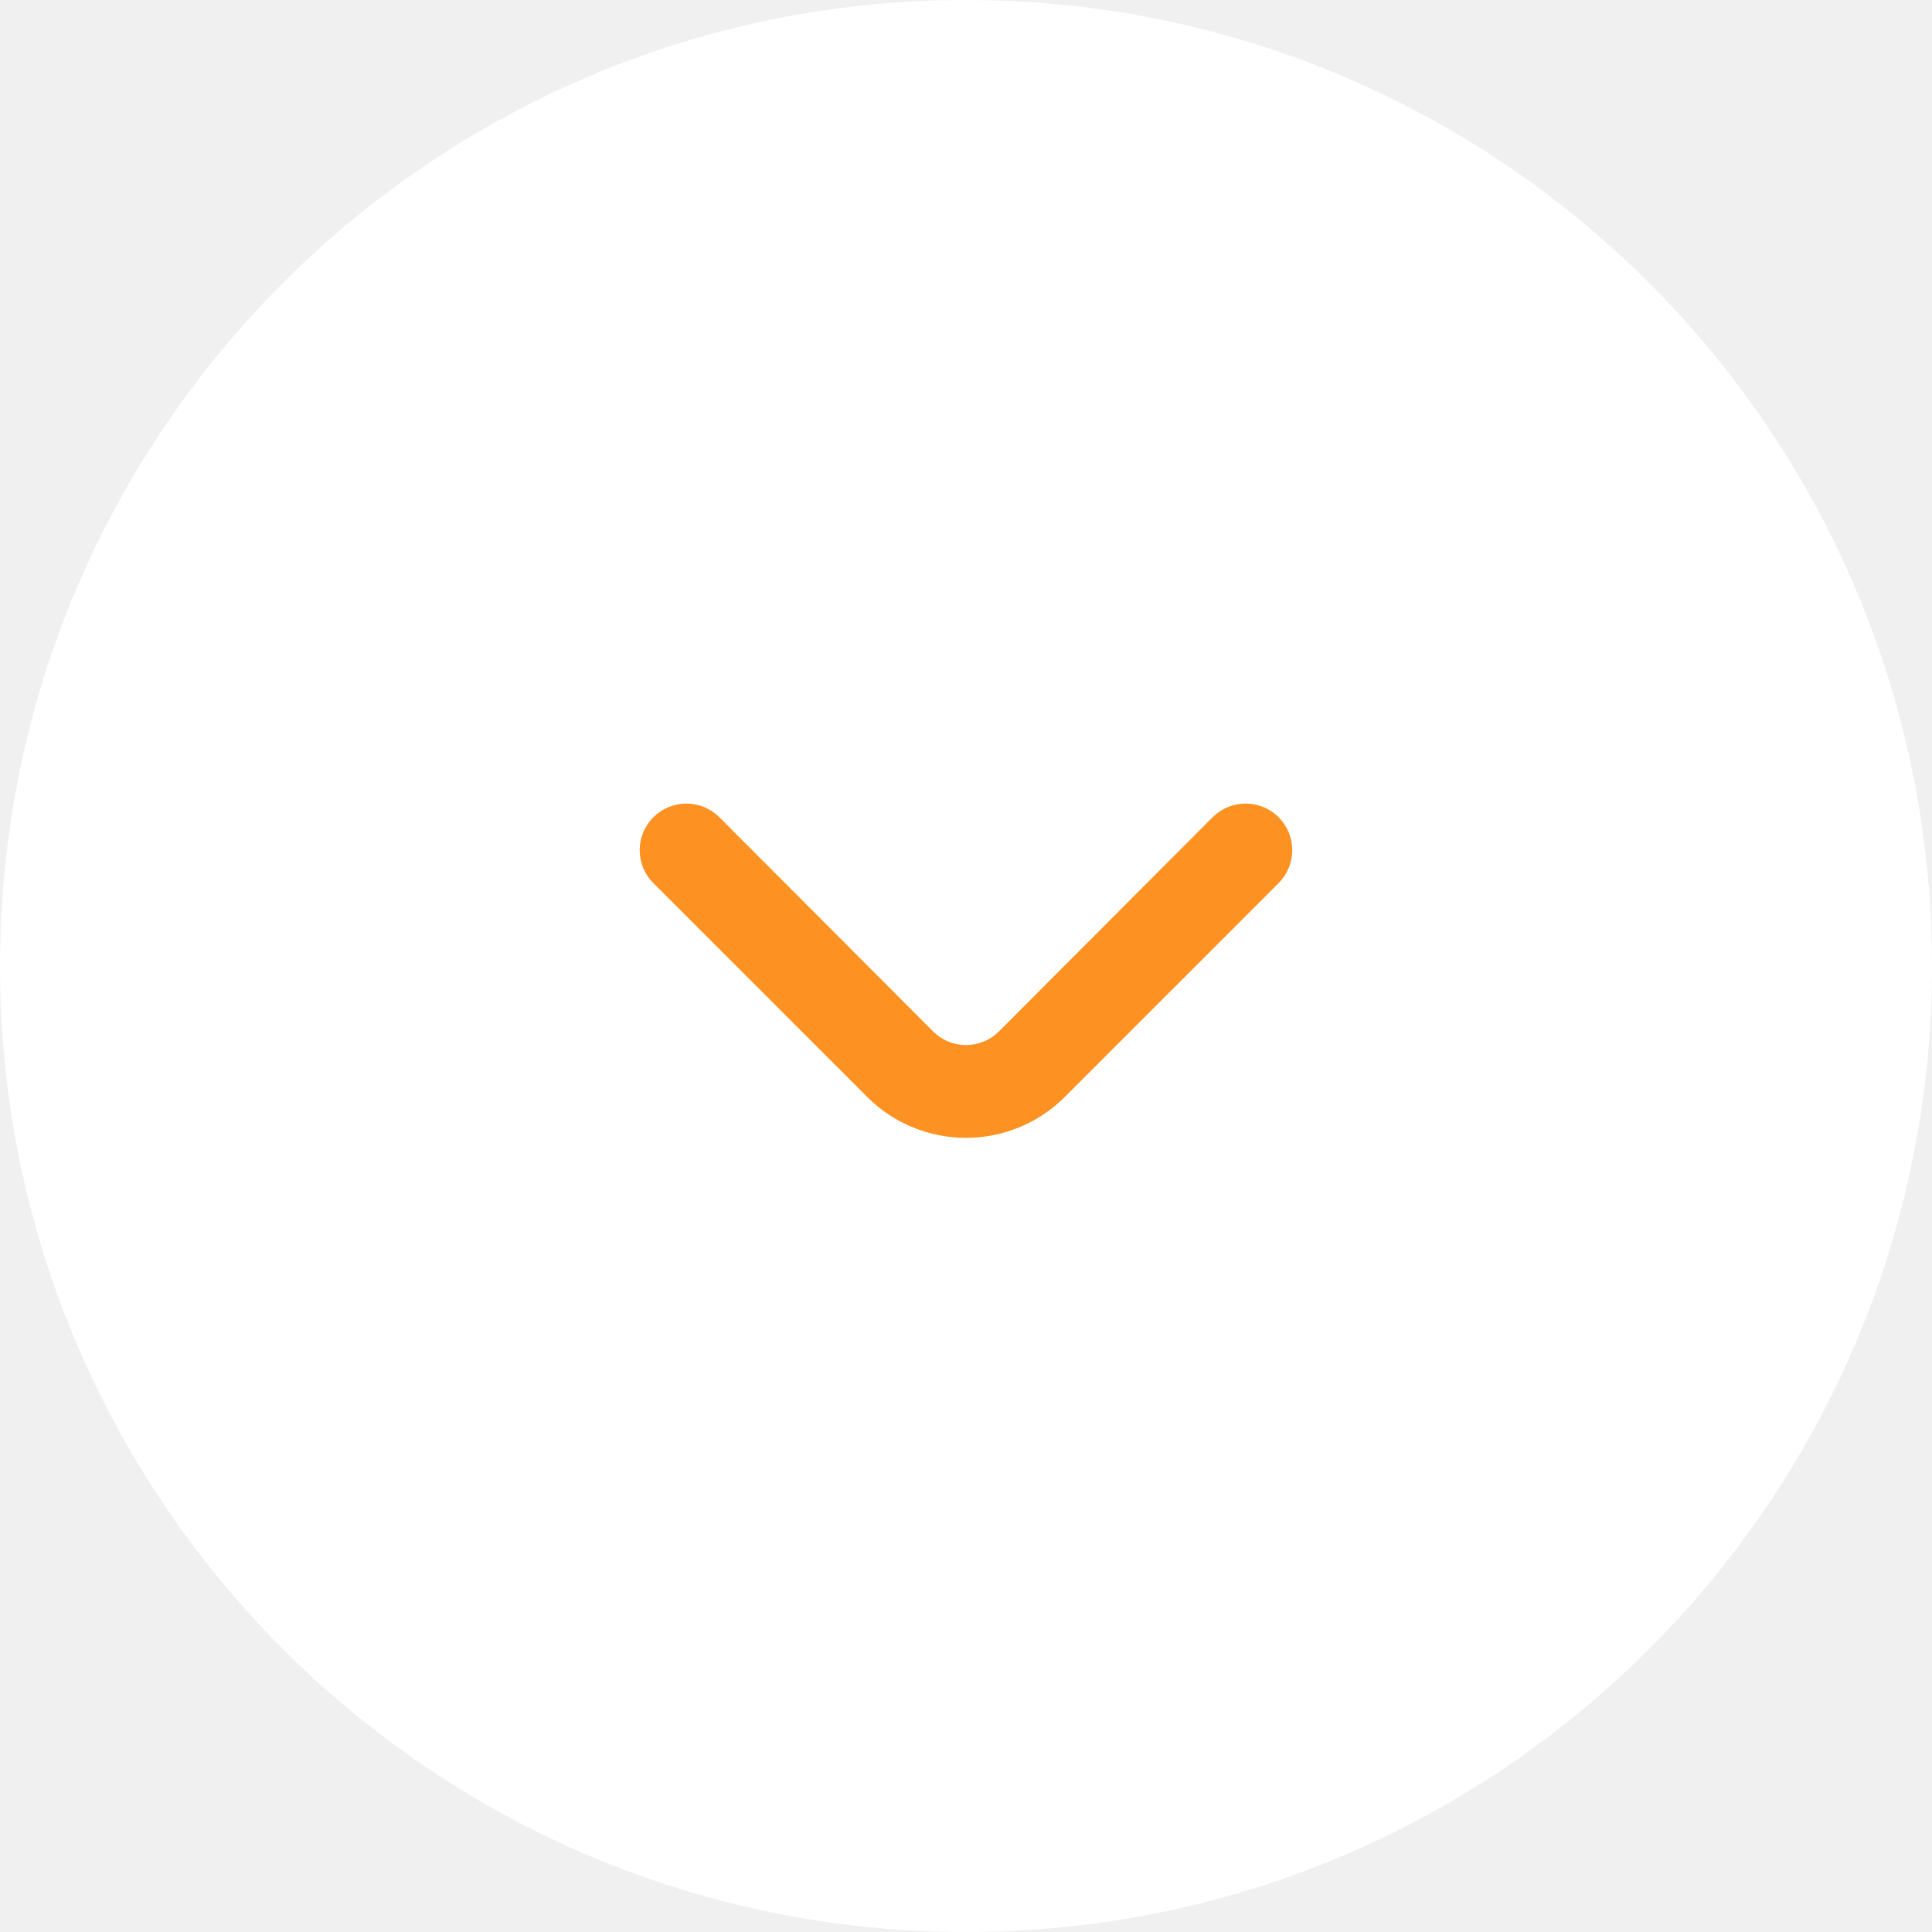
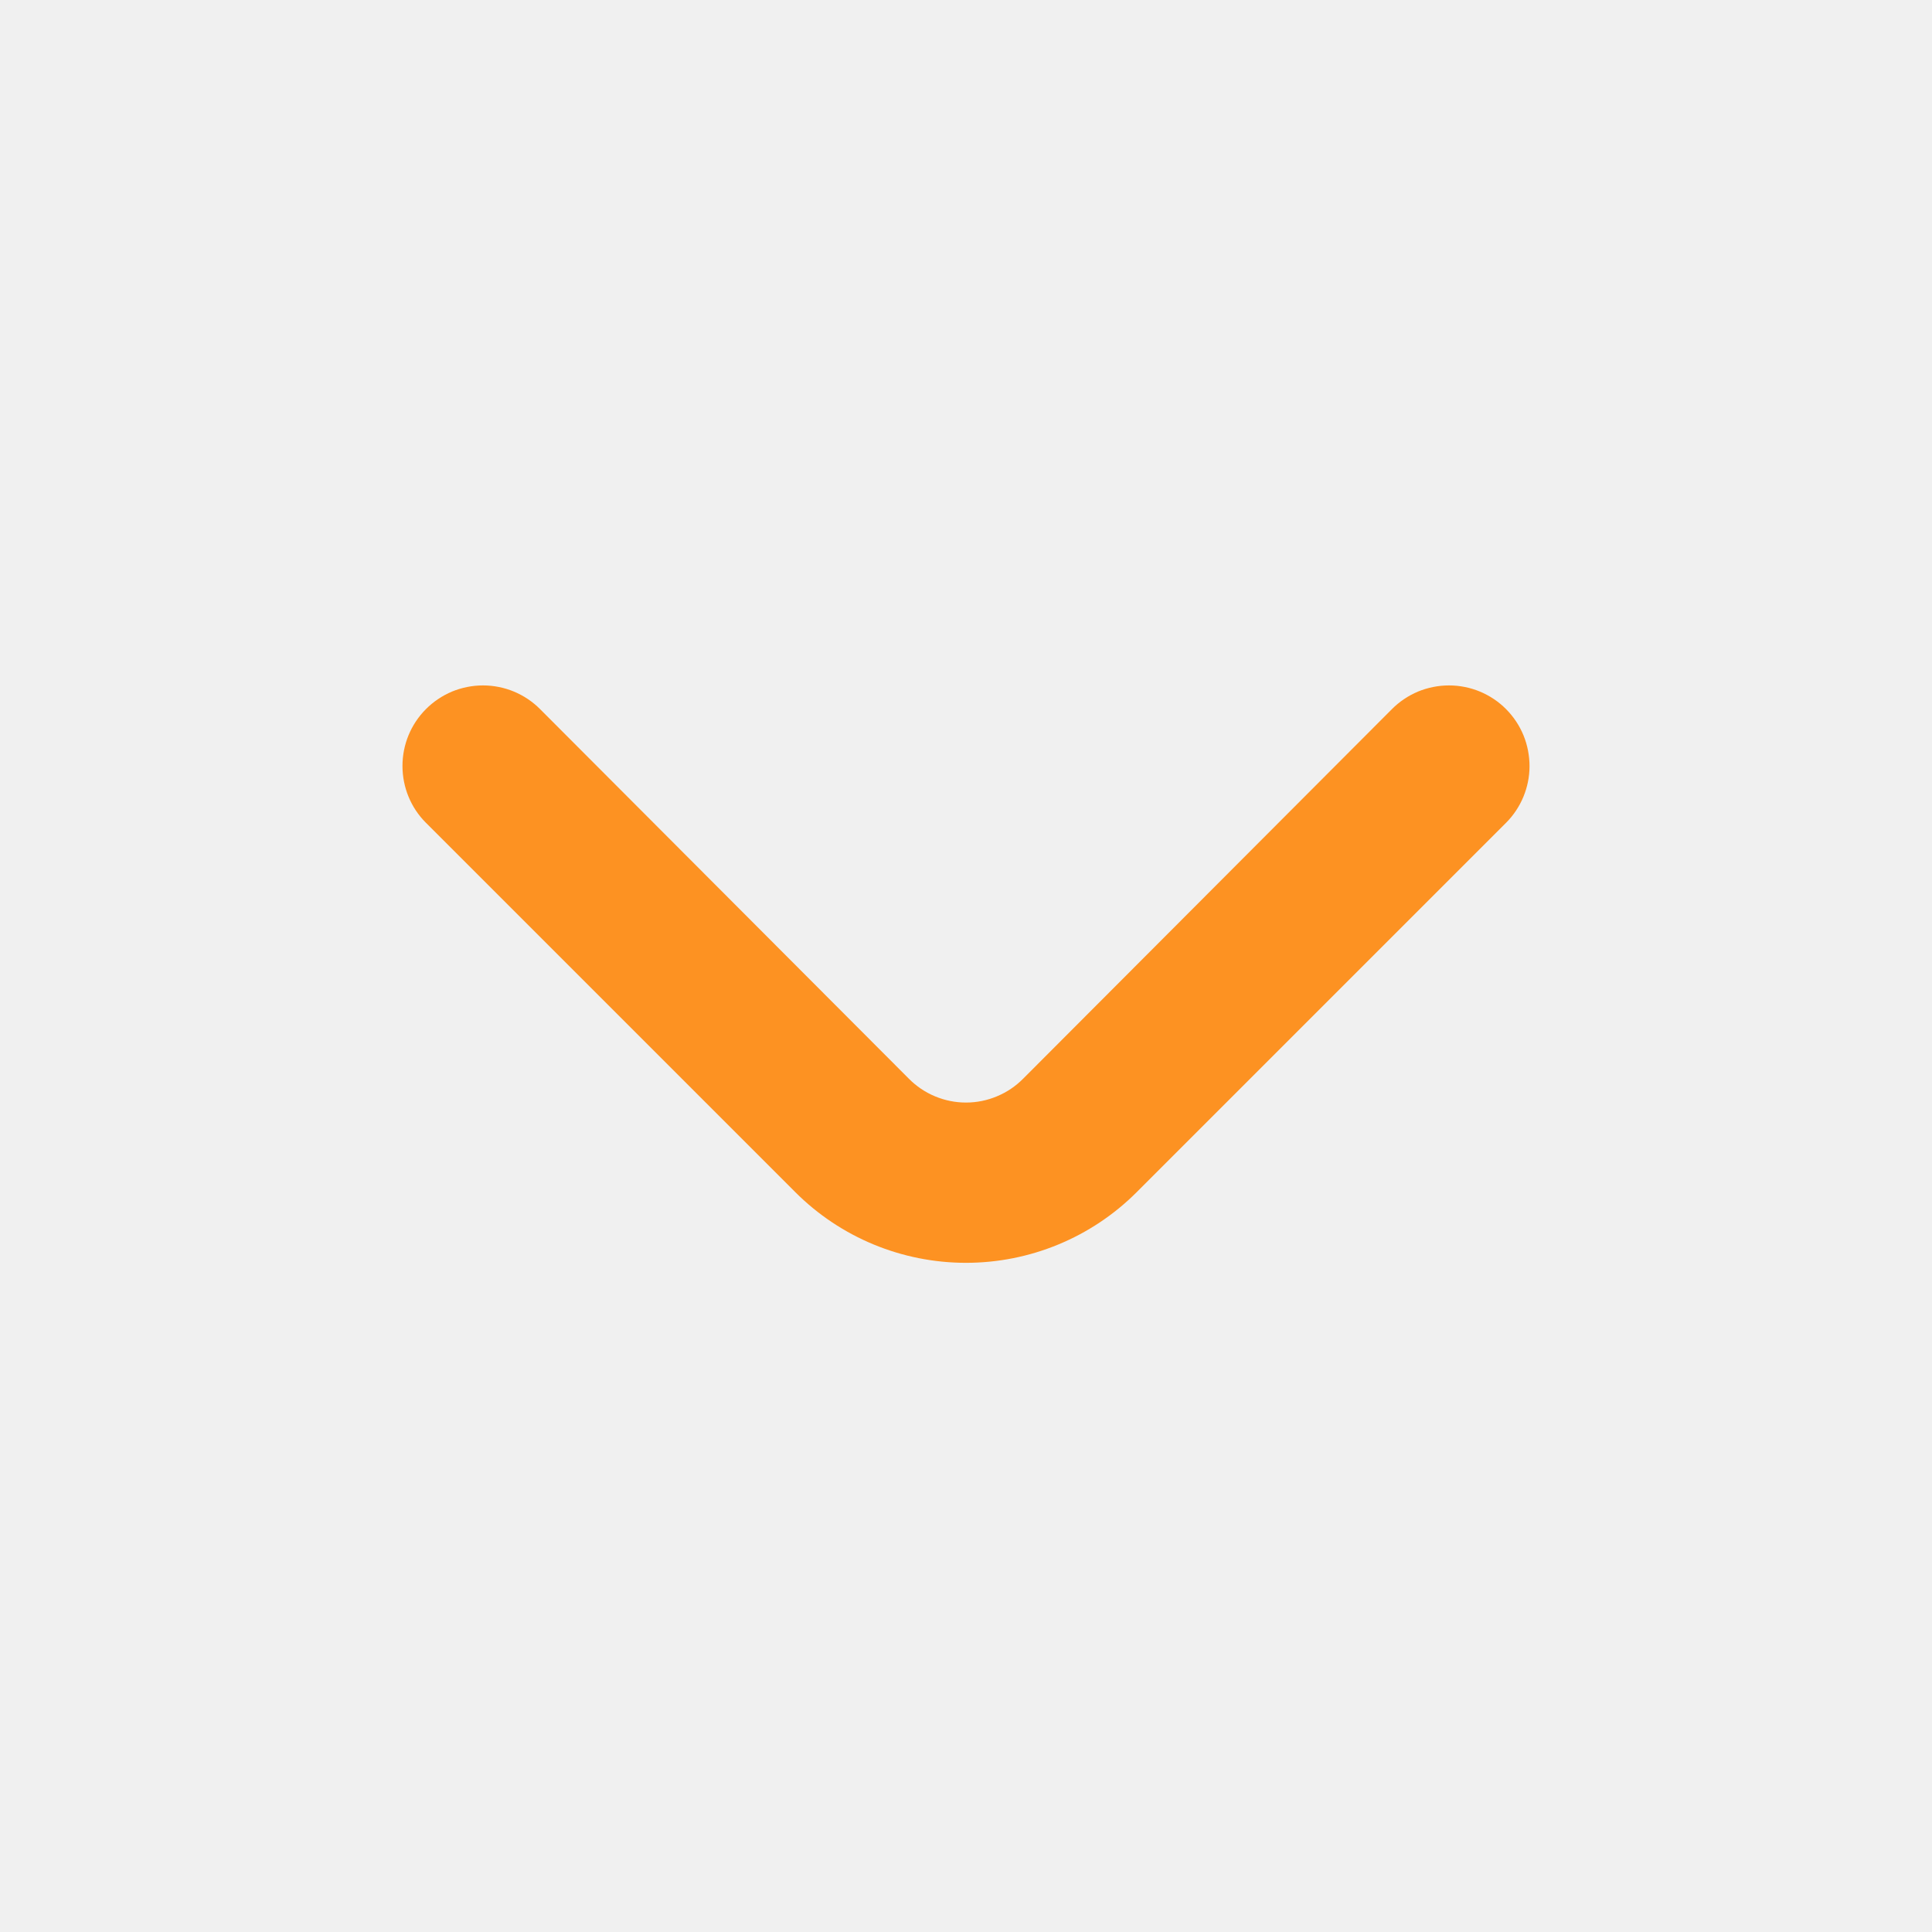
- <svg xmlns="http://www.w3.org/2000/svg" width="38" height="38" viewBox="0 0 38 38" fill="none">
-   <ellipse cx="19" cy="19" rx="19" ry="19" transform="matrix(0 1 1 0 0 0)" fill="white" />
-   <path d="M19.651 20.283C19.566 20.369 19.464 20.438 19.352 20.484C19.241 20.531 19.121 20.555 19 20.555C18.879 20.555 18.759 20.531 18.647 20.484C18.536 20.438 18.434 20.369 18.349 20.283L14.151 16.076C14.066 15.99 13.964 15.922 13.852 15.875C13.741 15.829 13.621 15.805 13.5 15.805C13.379 15.805 13.259 15.829 13.147 15.875C13.036 15.922 12.934 15.99 12.849 16.076C12.678 16.248 12.582 16.48 12.582 16.722C12.582 16.964 12.678 17.197 12.849 17.368L17.057 21.576C17.572 22.091 18.271 22.38 19 22.38C19.729 22.38 20.428 22.091 20.943 21.576L25.151 17.368C25.32 17.198 25.416 16.967 25.417 16.727C25.417 16.606 25.394 16.486 25.349 16.375C25.303 16.263 25.236 16.162 25.151 16.076C25.066 15.99 24.964 15.922 24.852 15.875C24.741 15.829 24.621 15.805 24.5 15.805C24.379 15.805 24.259 15.829 24.147 15.875C24.036 15.922 23.934 15.99 23.849 16.076L19.651 20.283Z" fill="#FD9222" />
+ <svg xmlns="http://www.w3.org/2000/svg" width="22" height="22" viewBox="0 0 22 22" fill="none">
+   <path d="M11.651 12.283C11.566 12.369 11.464 12.438 11.352 12.484C11.241 12.531 11.121 12.555 11 12.555C10.879 12.555 10.759 12.531 10.647 12.484C10.536 12.438 10.434 12.369 10.349 12.283L6.151 8.076C6.066 7.99 5.964 7.922 5.852 7.875C5.741 7.829 5.621 7.805 5.5 7.805C5.379 7.805 5.259 7.829 5.147 7.875C5.036 7.922 4.934 7.99 4.849 8.076C4.678 8.248 4.583 8.48 4.583 8.722C4.583 8.964 4.678 9.197 4.849 9.368L9.057 13.576C9.572 14.091 10.271 14.38 11 14.38C11.729 14.38 12.428 14.091 12.943 13.576L17.151 9.368C17.32 9.198 17.416 8.967 17.417 8.727C17.417 8.606 17.394 8.486 17.349 8.375C17.303 8.263 17.236 8.162 17.151 8.076C17.066 7.99 16.964 7.922 16.852 7.875C16.741 7.829 16.621 7.805 16.5 7.805C16.379 7.805 16.259 7.829 16.147 7.875C16.036 7.922 15.934 7.99 15.849 8.076L11.651 12.283Z" fill="#FD9222" />
</svg>
